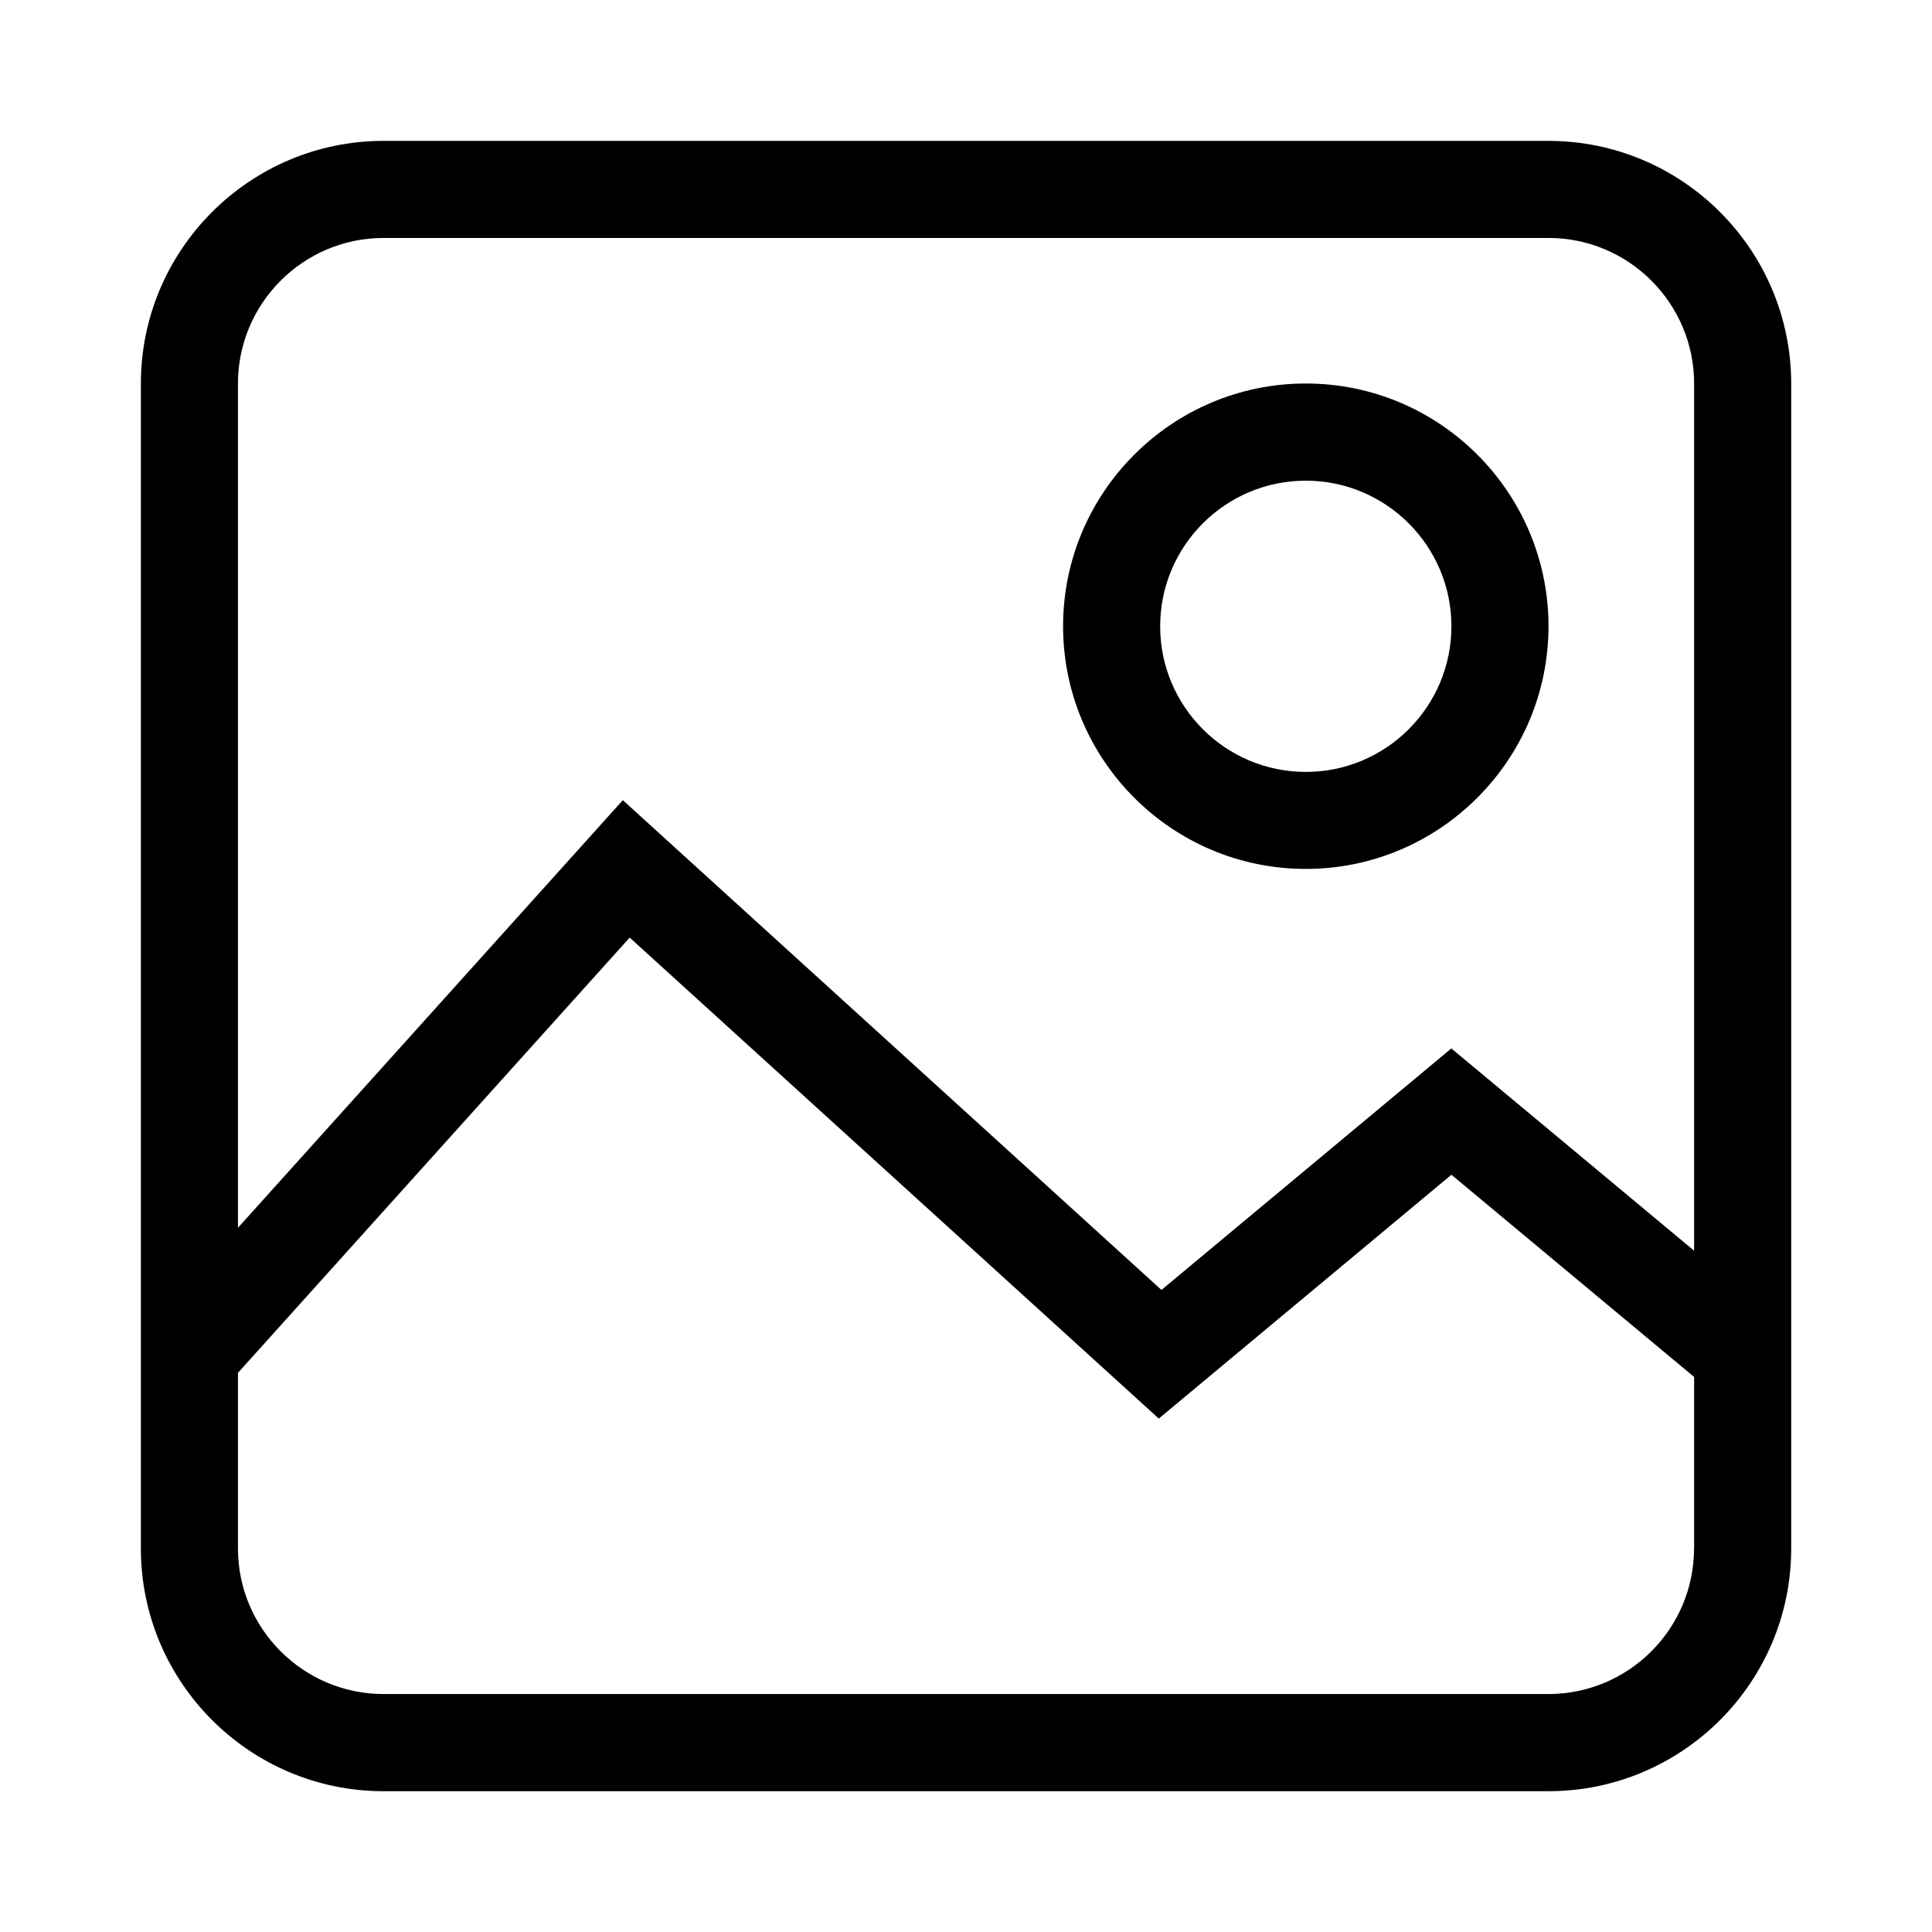
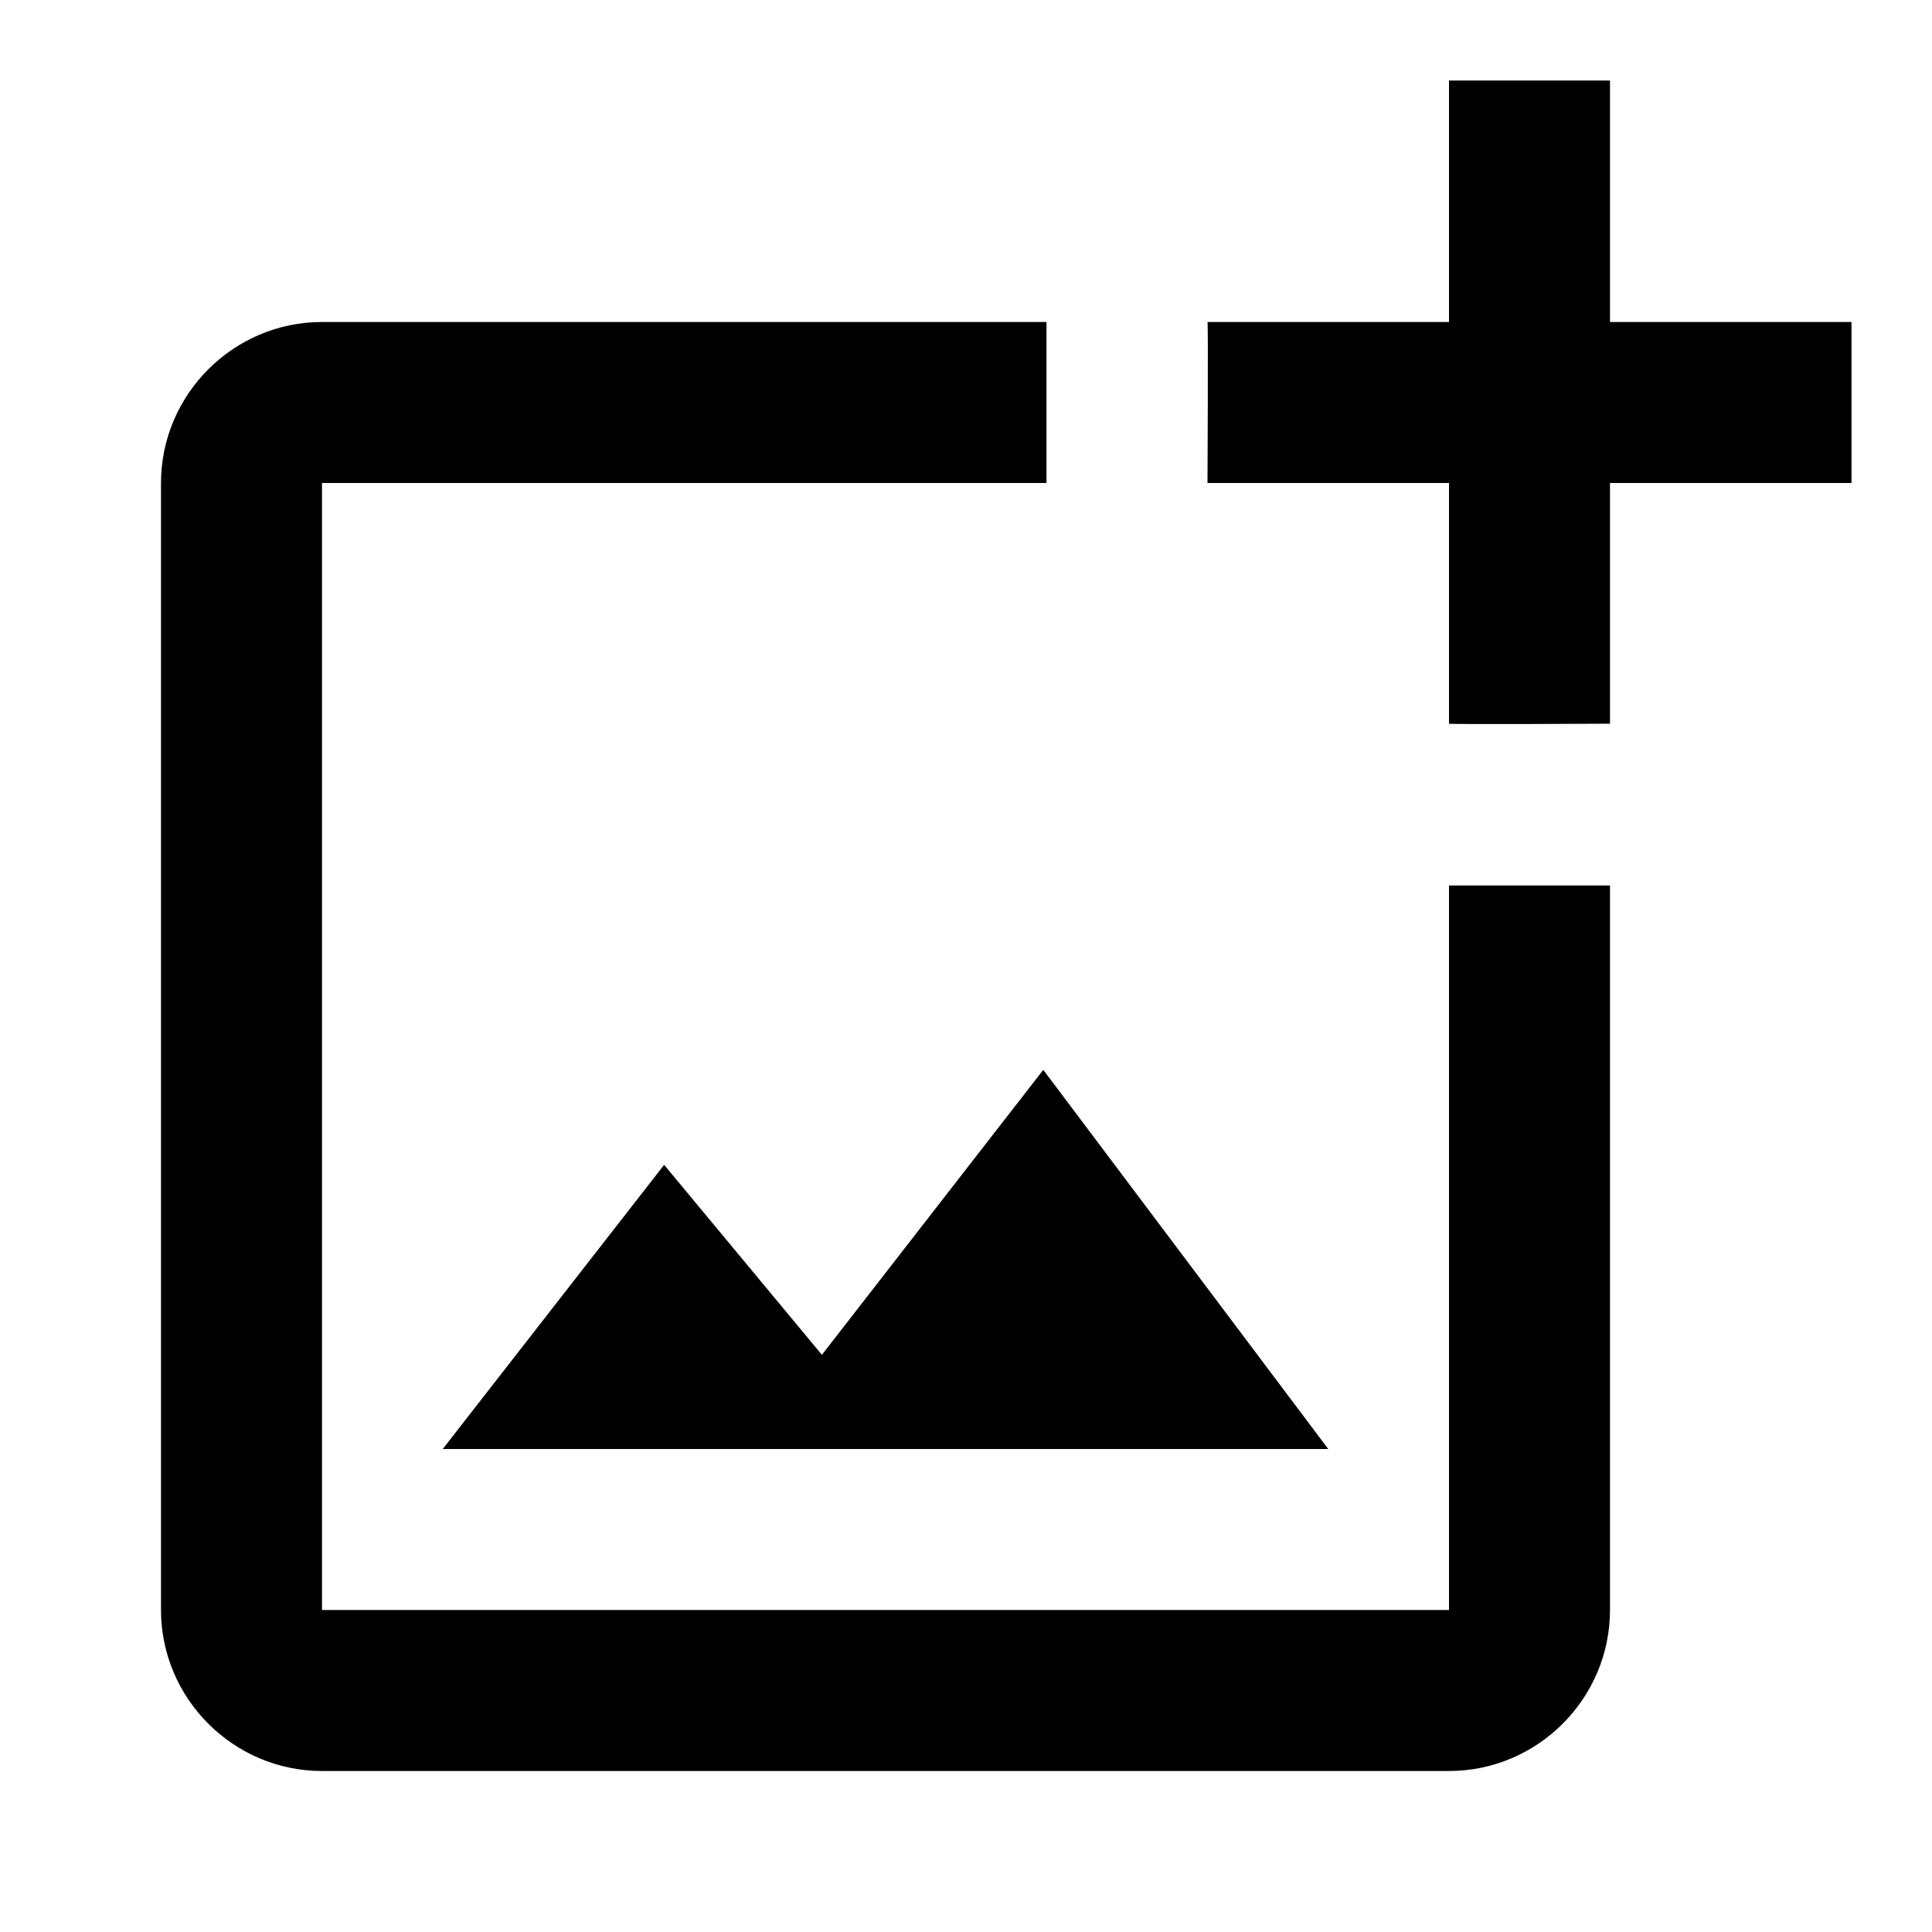
- <svg xmlns="http://www.w3.org/2000/svg" width="24" height="24">
-   <g>
-     <rect fill="none" id="canvas_background" height="402" width="582" y="-1" x="-1" />
-   </g>
-   <g>
-     <path id="svg_1" d="m19.235,1.75l-14.47,0c-1.662,0 -3.015,1.352 -3.015,3.015l0,14.471c0,1.662 1.352,3.015 3.015,3.015l14.471,0c1.662,0 3.015,-1.352 3.015,-3.015l0,-14.471c-0.001,-1.663 -1.353,-3.015 -3.016,-3.015zm1.809,17.485c0,0.997 -0.811,1.809 -1.809,1.809l-14.47,0c-0.997,0 -1.809,-0.811 -1.809,-1.809l0,-2.181l4.866,-5.407l6.573,5.975l3.635,-3.029l3.015,2.512l0,2.13l-0.001,0zm0,-3.699l-3.015,-2.512l-3.601,3l-6.691,-6.084l-4.781,5.312l0,-10.487c0,-0.997 0.811,-1.809 1.809,-1.809l14.471,0c0.997,0 1.809,0.811 1.809,1.809l0,10.771l-0.001,0z" />
-     <path id="svg_2" d="m16.221,10.794c1.662,0 3.015,-1.352 3.015,-3.015s-1.352,-3.015 -3.015,-3.015c-1.662,0 -3.015,1.352 -3.015,3.015s1.352,3.015 3.015,3.015zm0,-4.823c0.997,0 1.809,0.811 1.809,1.809s-0.811,1.809 -1.809,1.809s-1.809,-0.811 -1.809,-1.809s0.811,-1.809 1.809,-1.809z" />
-   </g>
+ <svg xmlns="http://www.w3.org/2000/svg" width="24" height="24" viewBox="0 0 24 24" fill="none">
+   <path d="M18 20H4V6H13V4H4C2.9 4 2 4.9 2 6V20C2 21.1 2.9 22 4 22H18C19.1 22 20 21.1 20 20V11H18V20ZM10.21 16.83L8.25 14.47L5.5 18H16.5L12.96 13.29L10.21 16.83ZM20 4V1H18V4H15C15.01 4.01 15 6 15 6H18V8.99C18.01 9 20 8.99 20 8.99V6H23V4H20Z" fill="currentColor" />
</svg>
